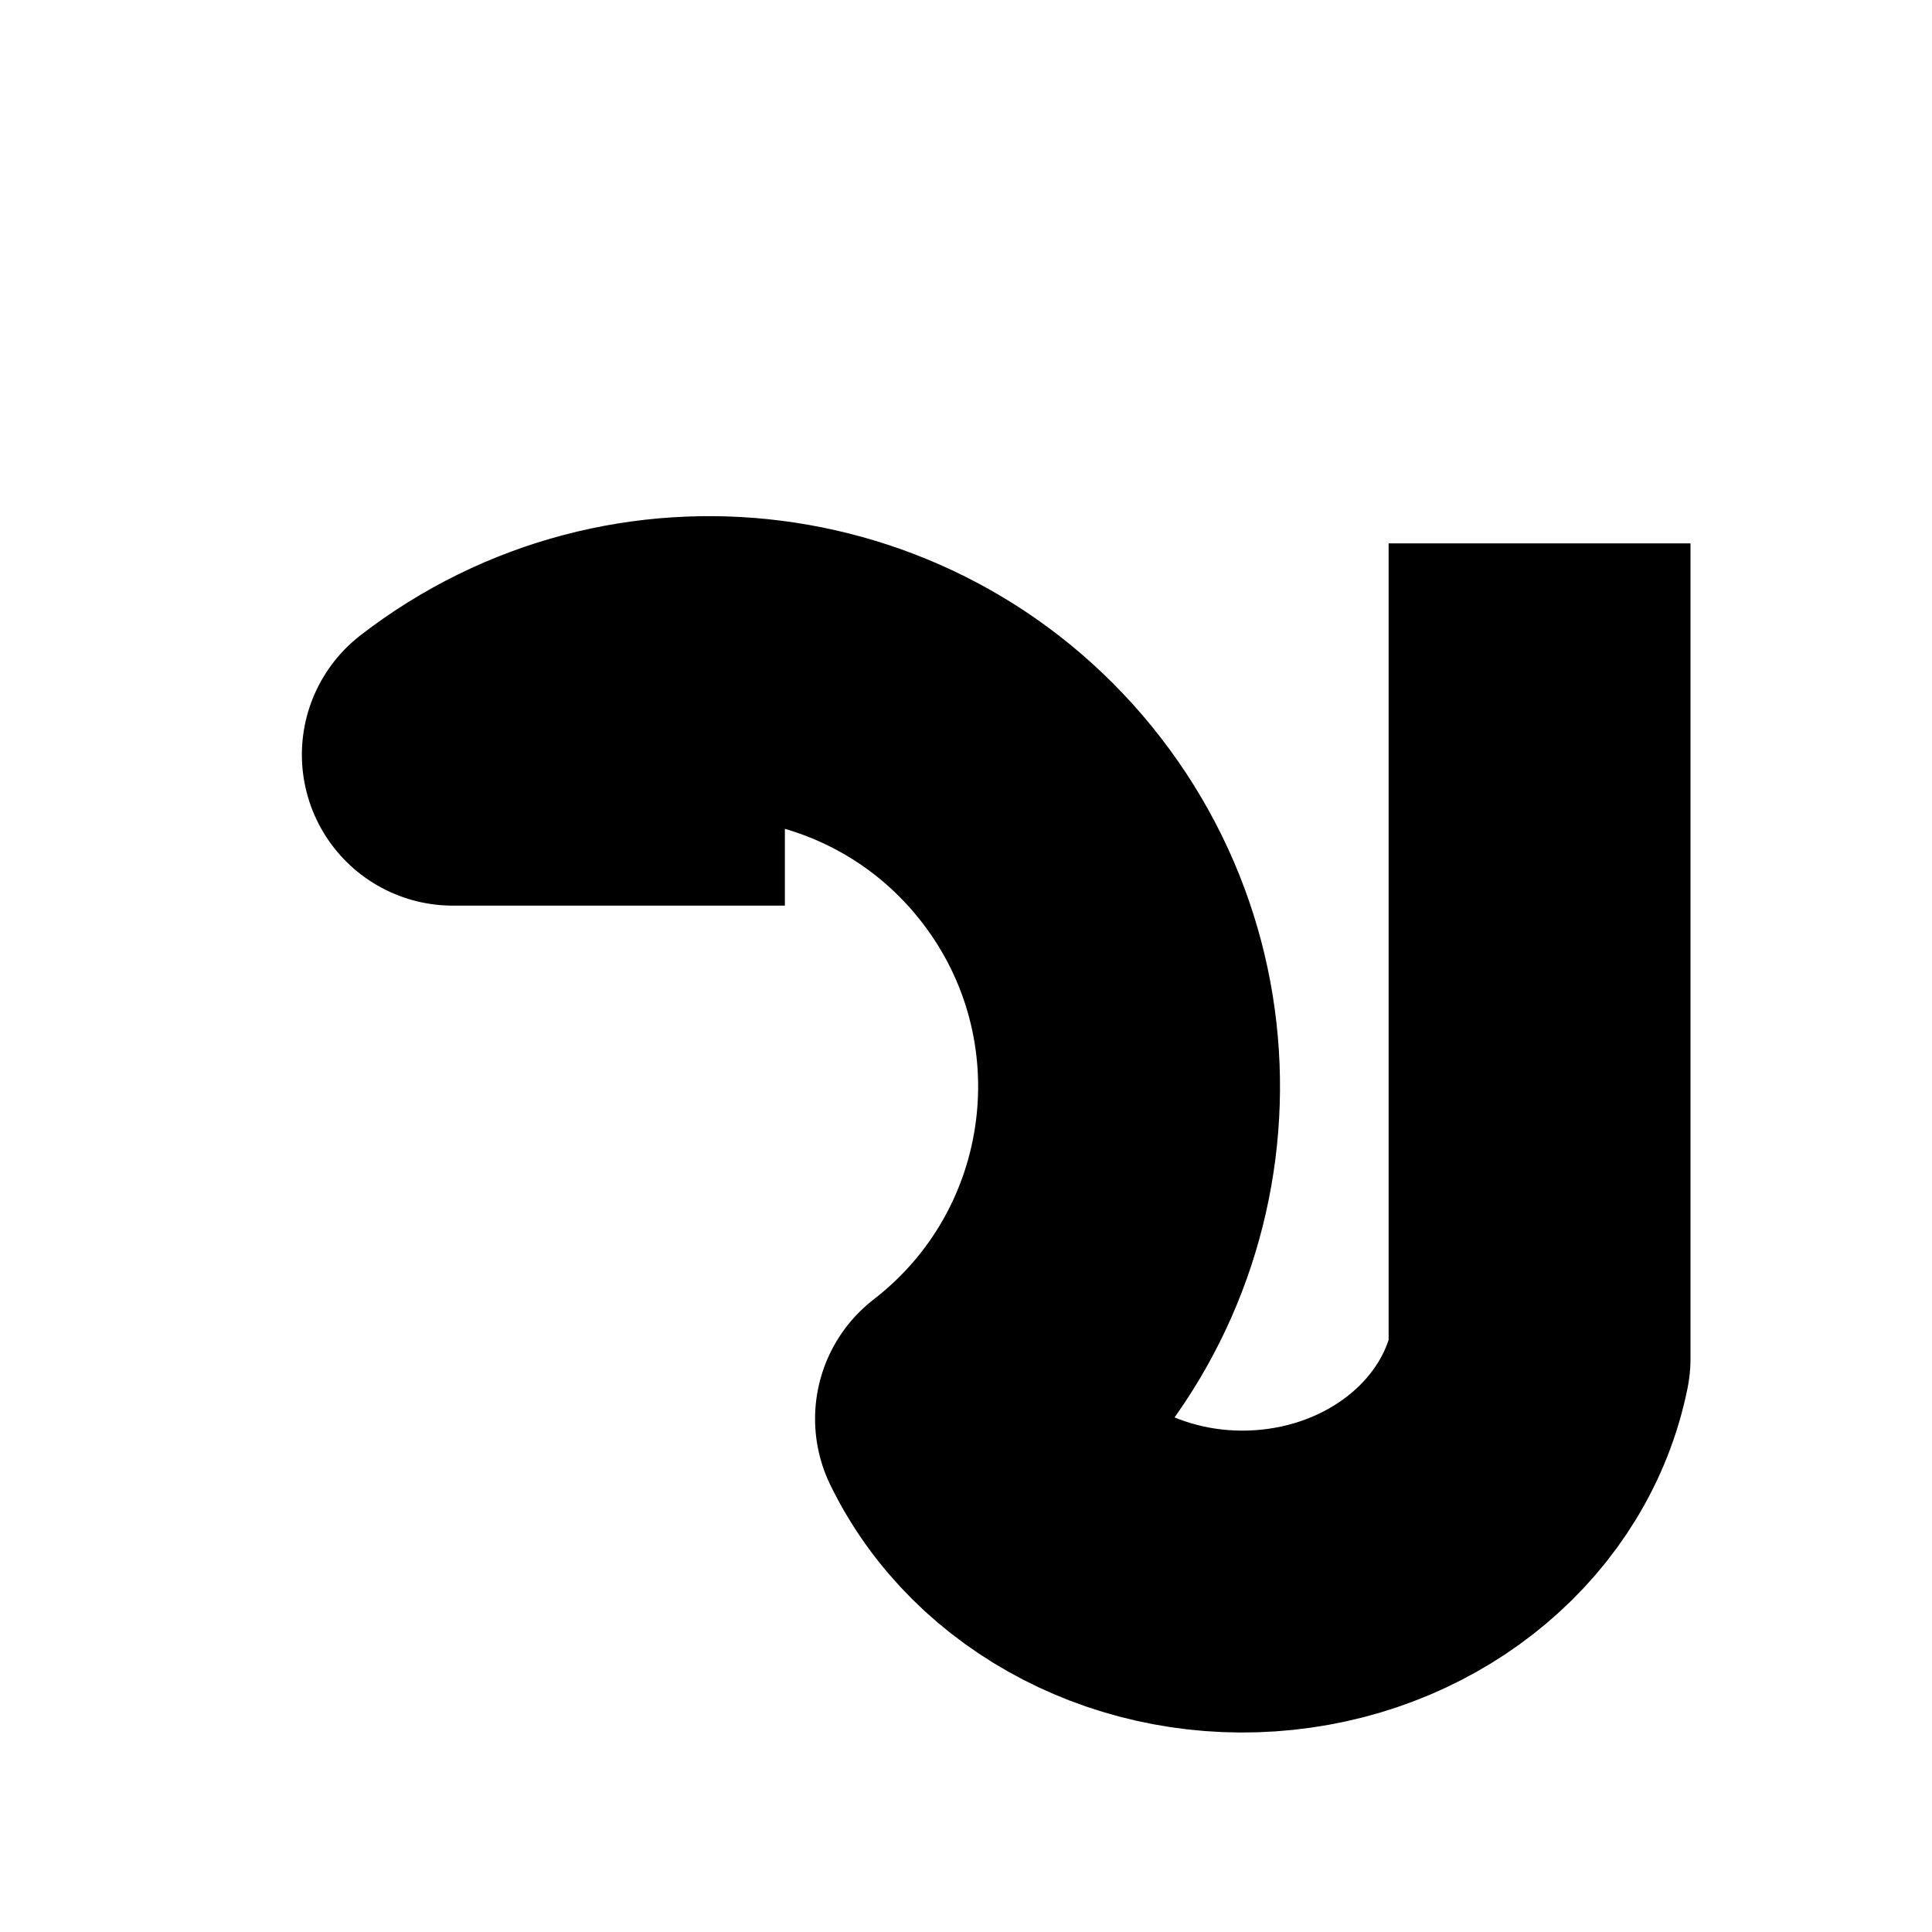
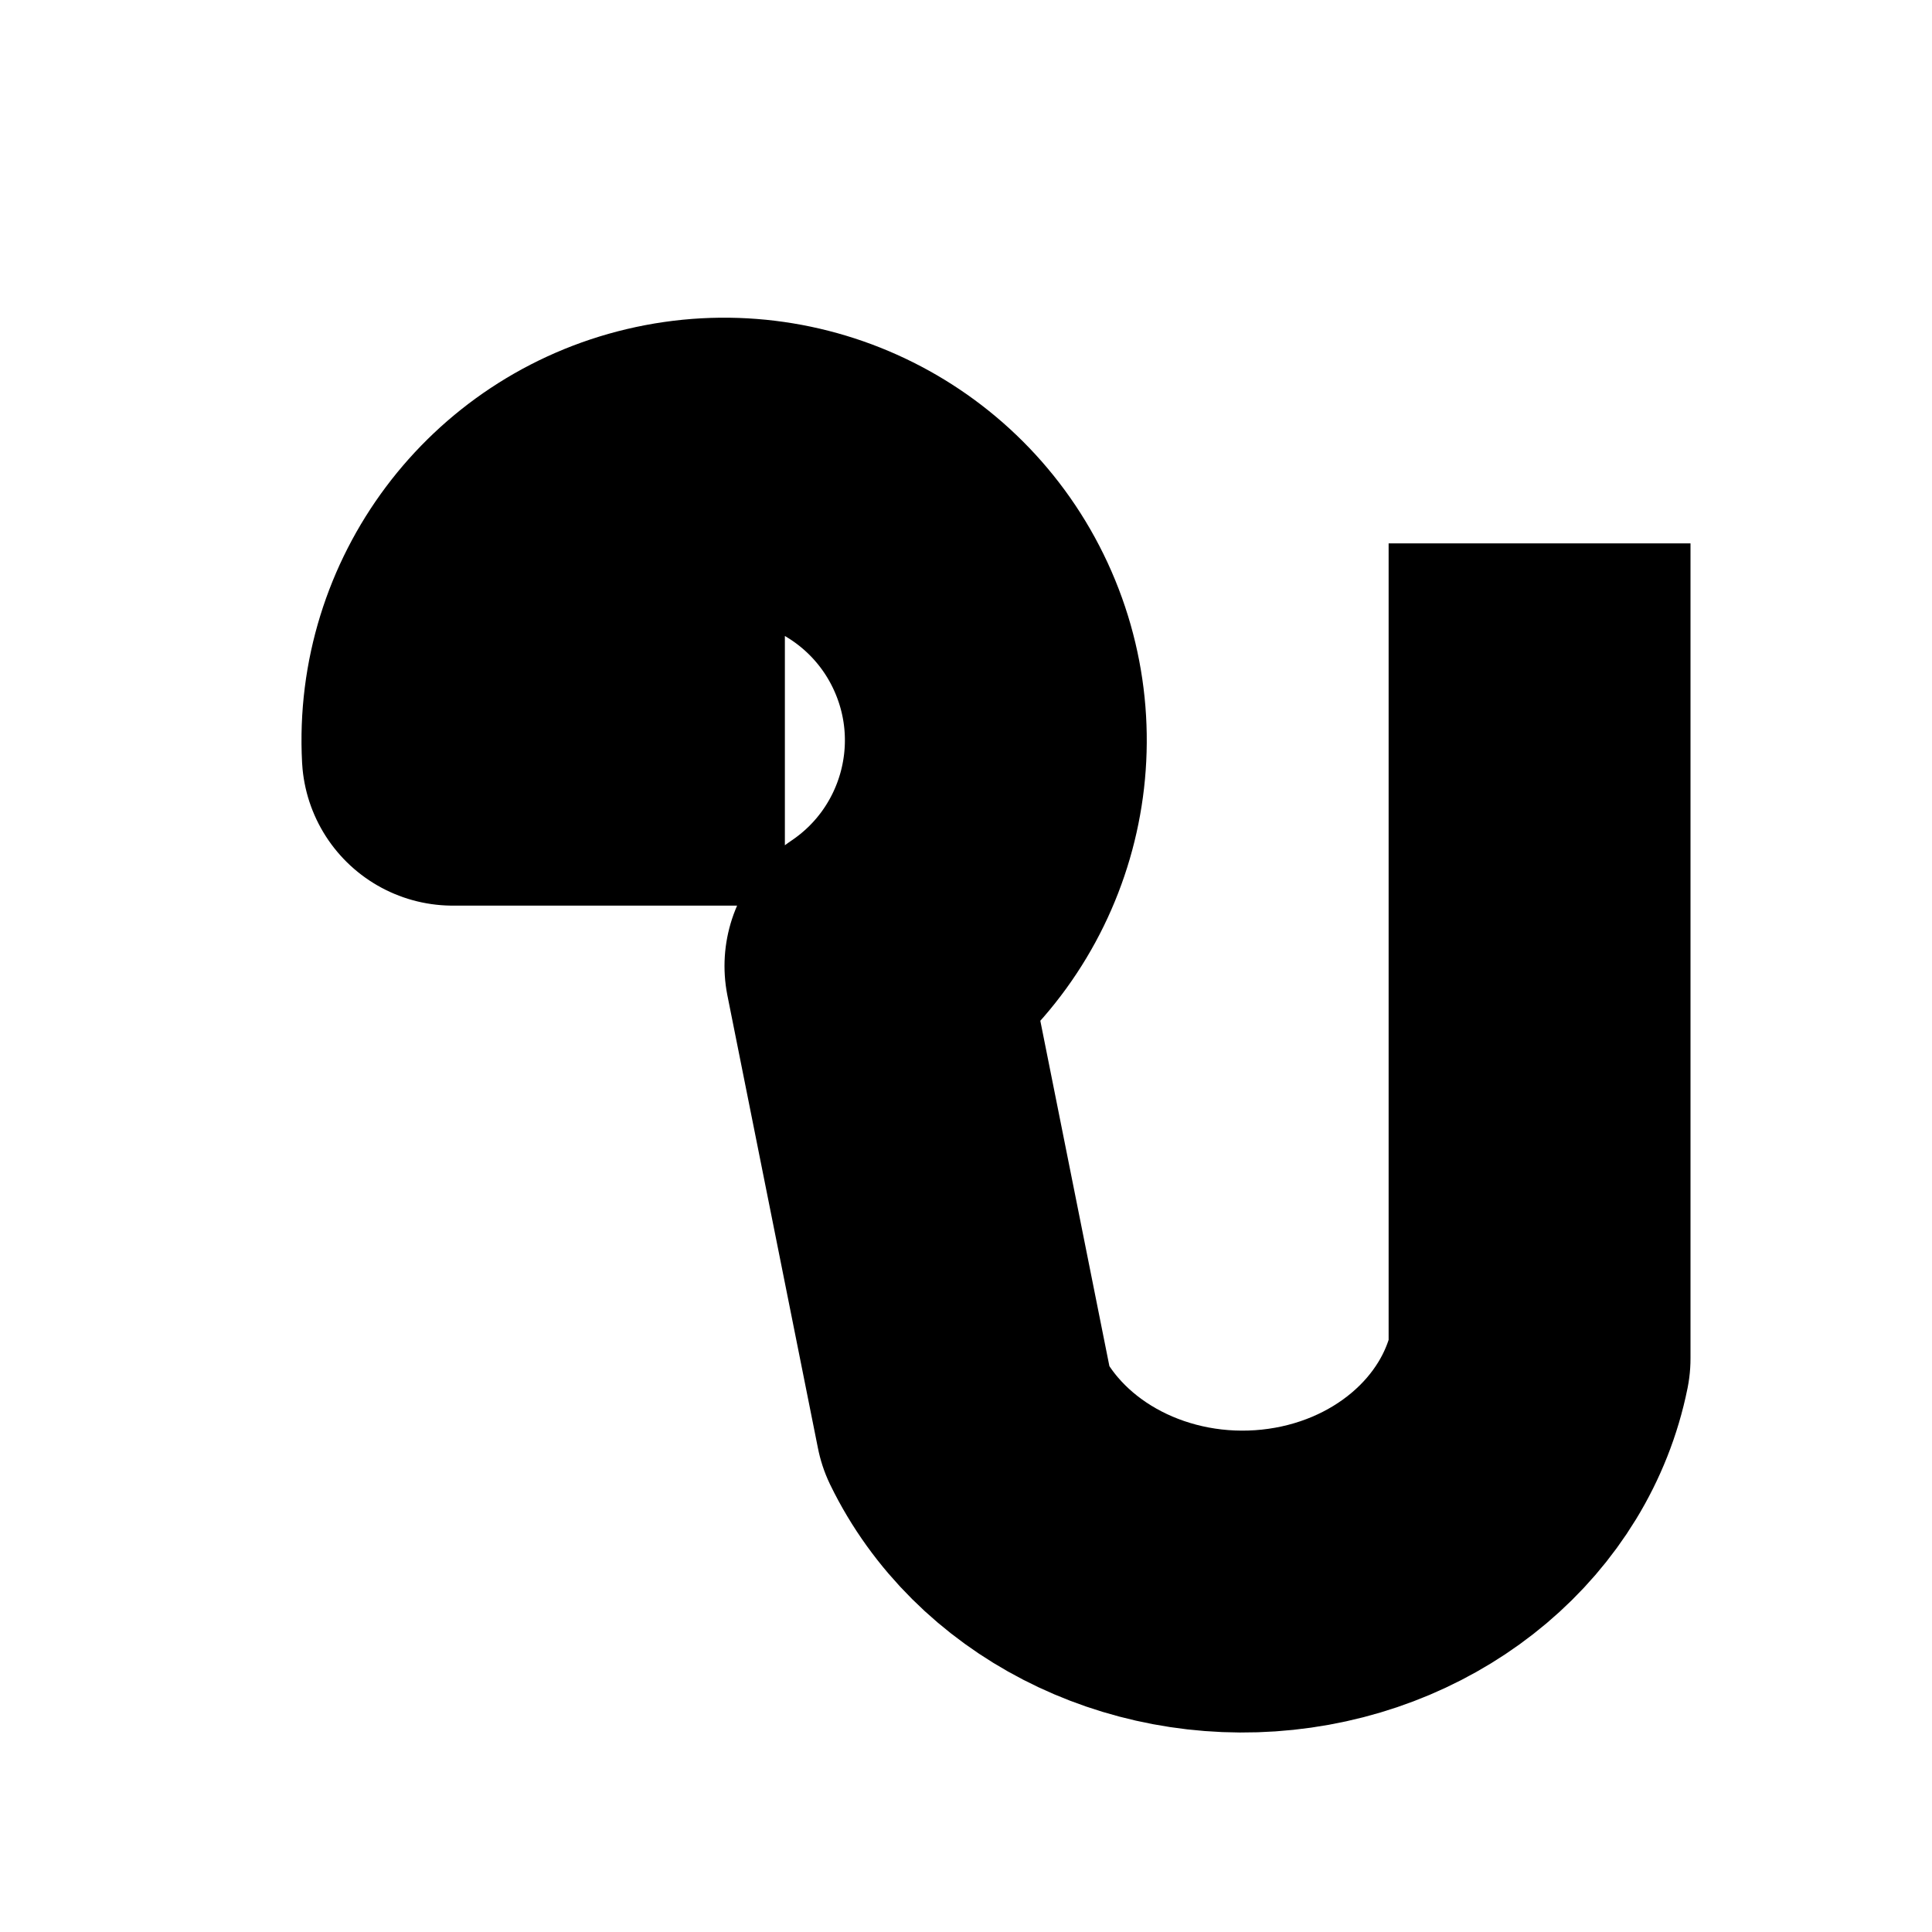
<svg xmlns="http://www.w3.org/2000/svg" viewBox="0 0 128 128" fill="none">
-   <path d="M 52 50 H 30 A 18 18 0 0 1 64 94 A 20 18 0 0 0 102 90 V 36" stroke="currentColor" stroke-width="20" stroke-linecap="butt" stroke-linejoin="round" />
+   <path d="M 52 50 H 30 A 18 18 0 1 1 58 64 C 60 74 62 84 64 94 A 20 18 0 0 0 102 90 V 36" stroke="currentColor" stroke-width="20" stroke-linecap="butt" stroke-linejoin="round" />
</svg>
